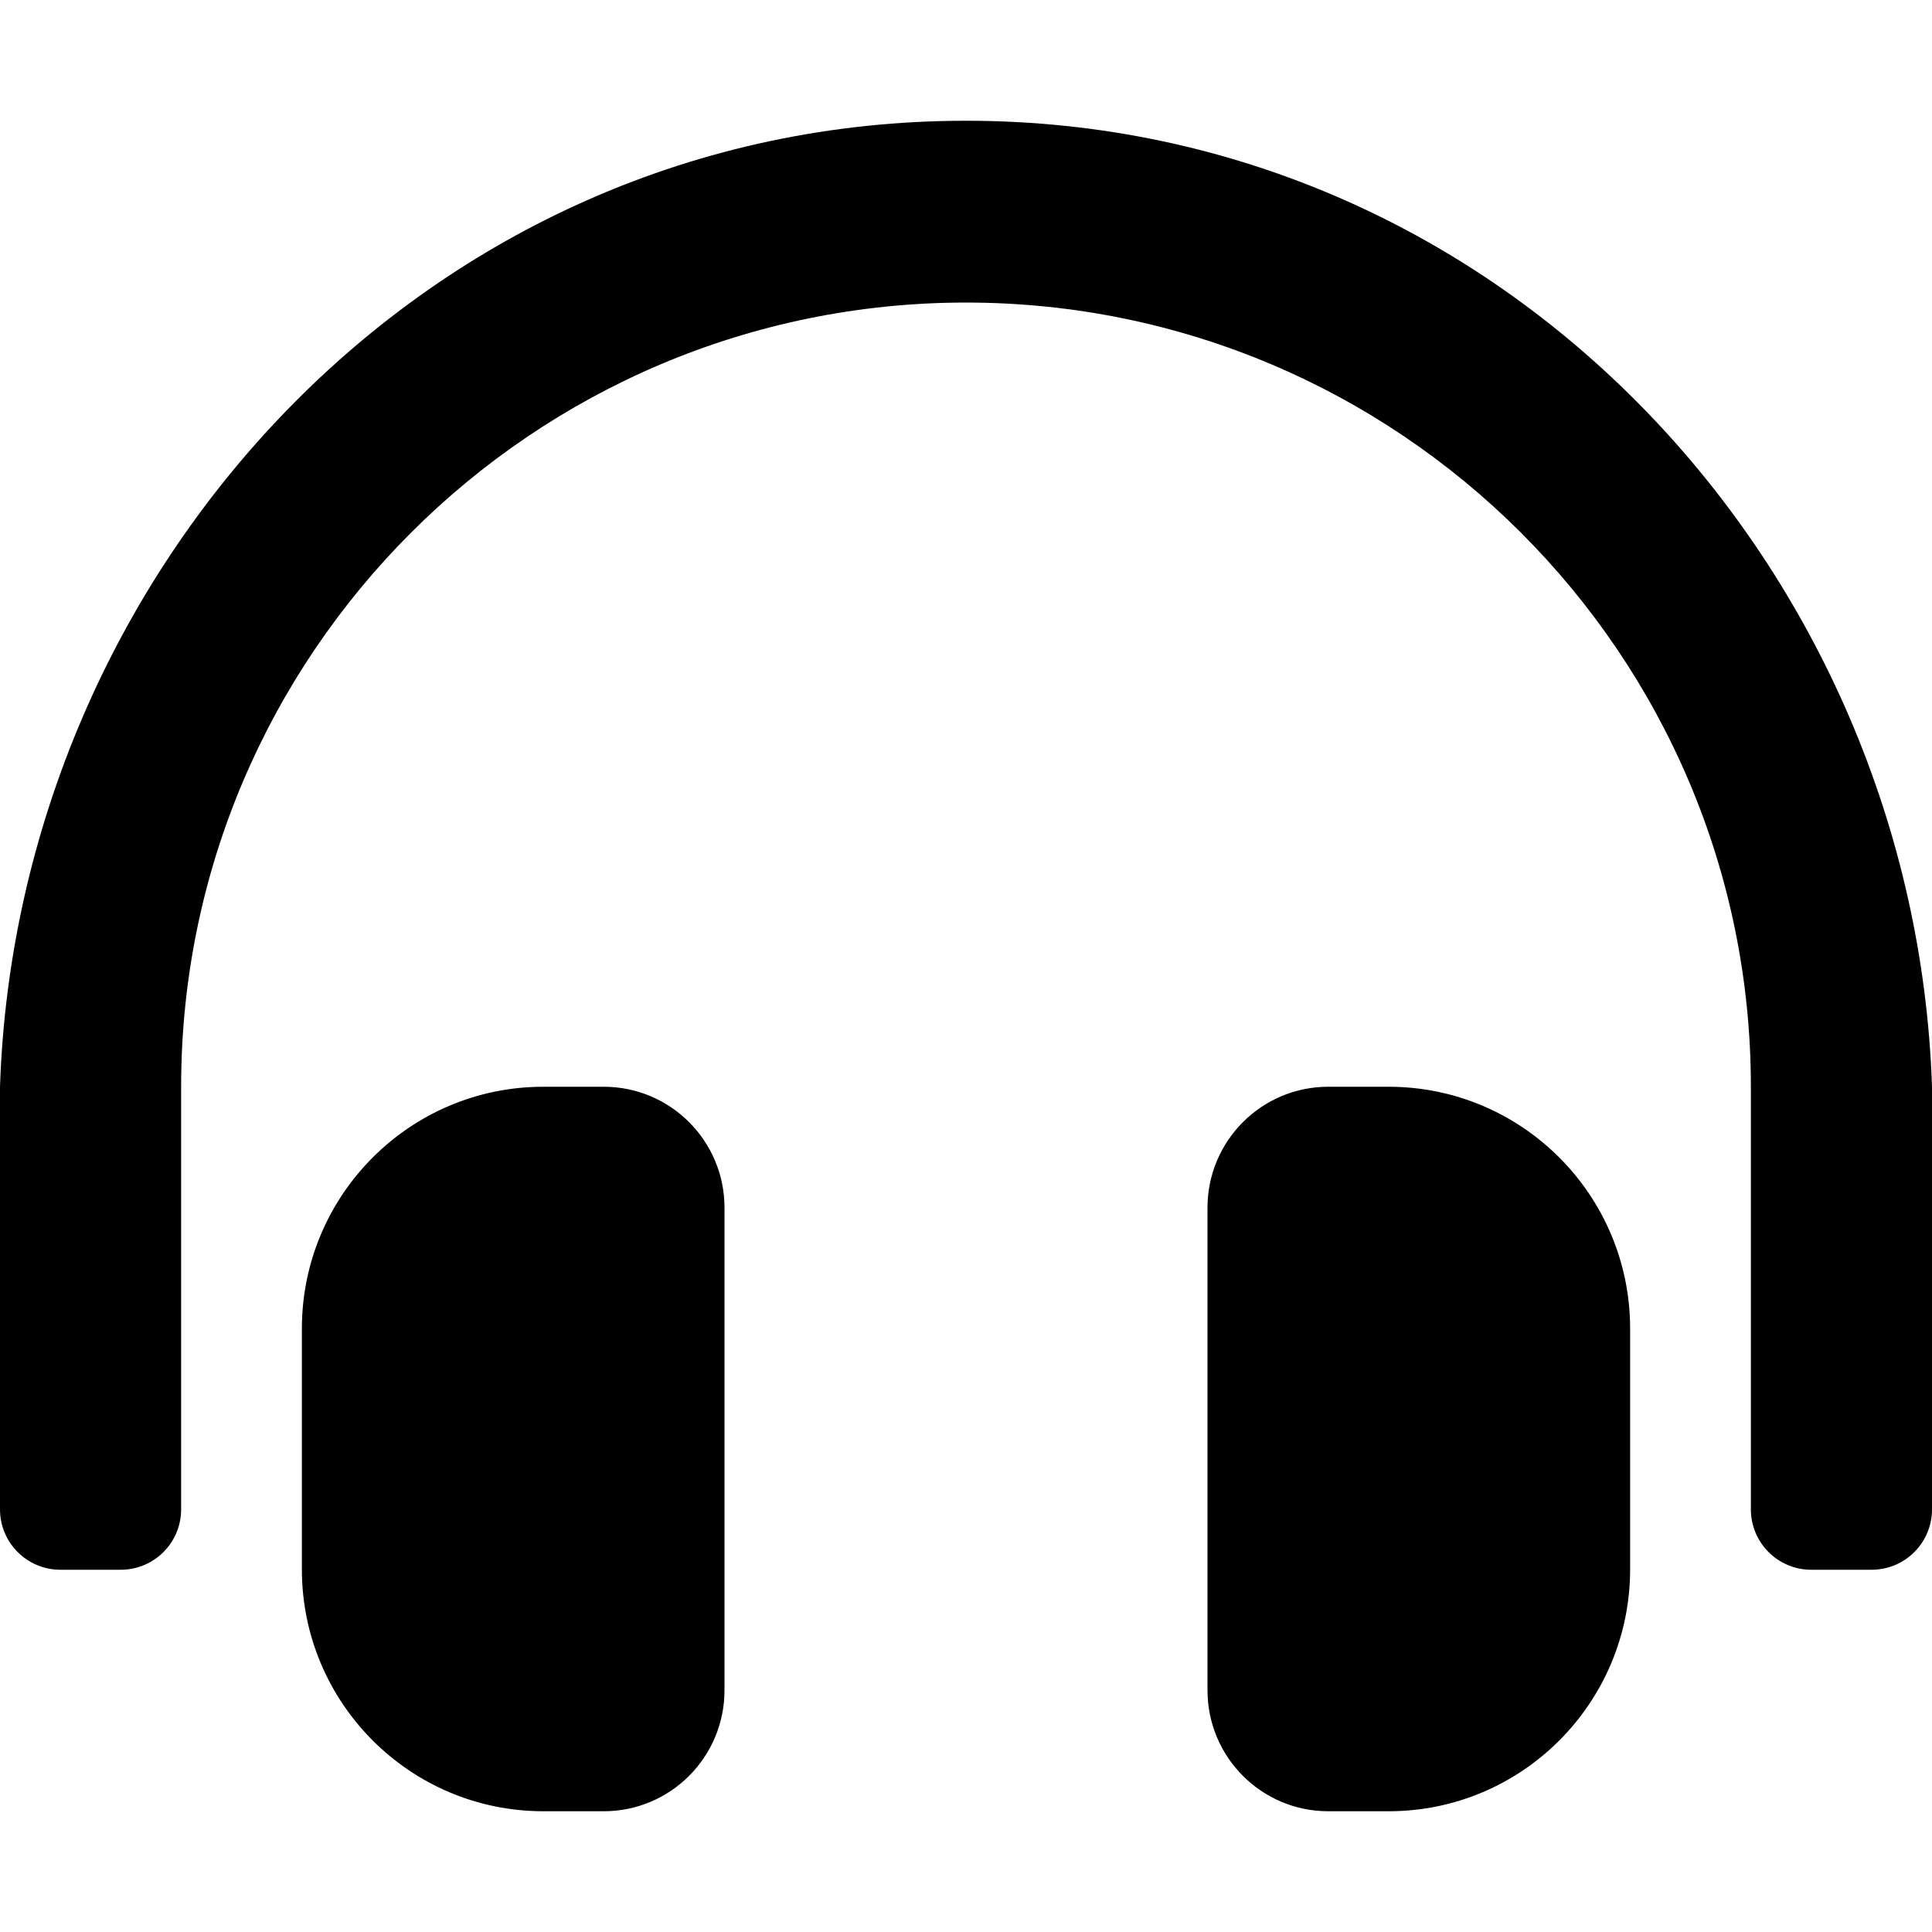
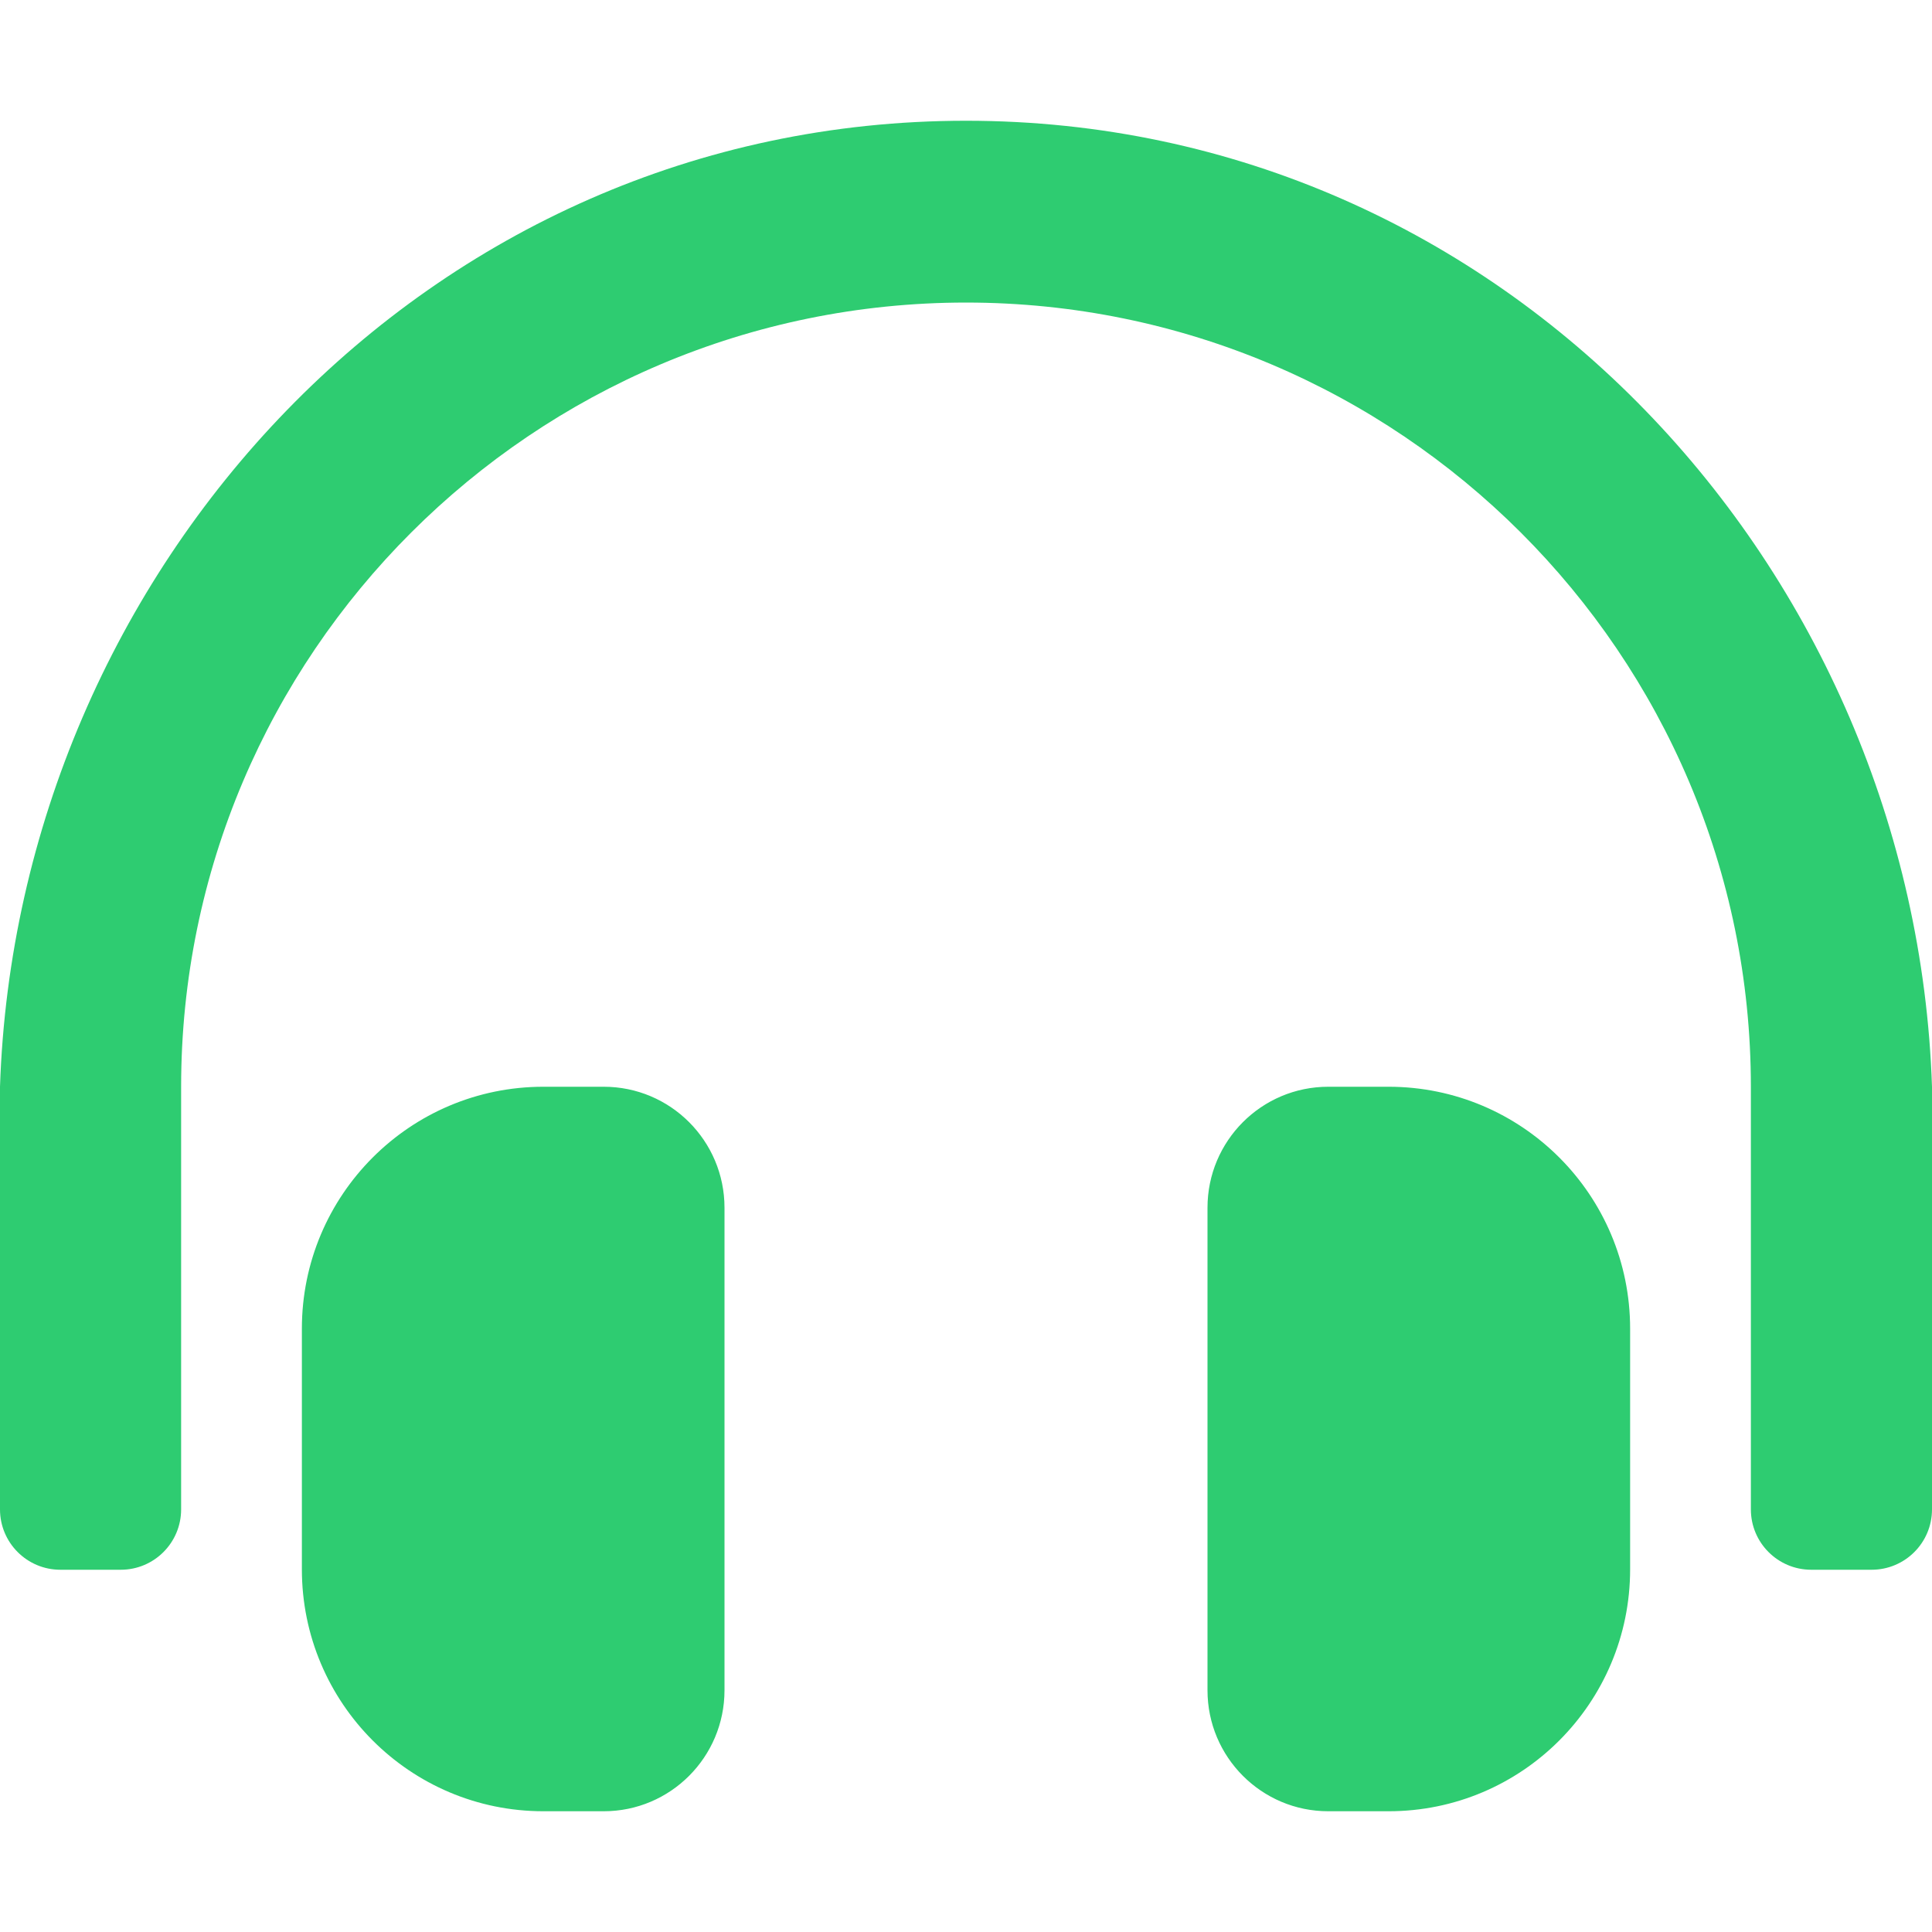
- <svg xmlns="http://www.w3.org/2000/svg" width="25px" height="25px" viewBox="0 0 512 512">
-   <path fill="currentColor" d="M160 288h-16c-35.35 0-64 28.7-64 64.12v63.76c0 35.41 28.65 64.12 64 64.12h16c17.67 0 32-14.36 32-32.06V320.06c0-17.71-14.33-32.06-32-32.06zm208 0h-16c-17.67 0-32 14.35-32 32.06v127.88c0 17.7 14.33 32.06 32 32.06h16c35.35 0 64-28.71 64-64.12v-63.76c0-35.41-28.65-64.12-64-64.12zM256 32C112.91 32 4.57 151.13 0 288v112c0 8.84 7.16 16 16 16h16c8.84 0 16-7.16 16-16V288c0-114.67 93.33-207.8 208-207.82 114.67.02 208 93.15 208 207.82v112c0 8.84 7.16 16 16 16h16c8.84 0 16-7.16 16-16V288C507.43 151.13 399.09 32 256 32z" />
+ <svg xmlns="http://www.w3.org/2000/svg" width="25px" height="25px" style="fill: #2ECC71" viewBox="0 0 512 512">
+   <path d="M160 288h-16c-35.35 0-64 28.7-64 64.12v63.76c0 35.41 28.65 64.12 64 64.12h16c17.67 0 32-14.36 32-32.06V320.06c0-17.71-14.33-32.06-32-32.06zm208 0h-16c-17.67 0-32 14.35-32 32.06v127.88c0 17.7 14.33 32.06 32 32.06h16c35.35 0 64-28.71 64-64.12v-63.76c0-35.41-28.65-64.12-64-64.12zM256 32C112.91 32 4.57 151.13 0 288v112c0 8.84 7.16 16 16 16h16c8.84 0 16-7.16 16-16V288c0-114.67 93.33-207.8 208-207.82 114.67.02 208 93.15 208 207.82v112c0 8.84 7.16 16 16 16h16c8.84 0 16-7.16 16-16V288C507.43 151.13 399.09 32 256 32z" />
</svg>
